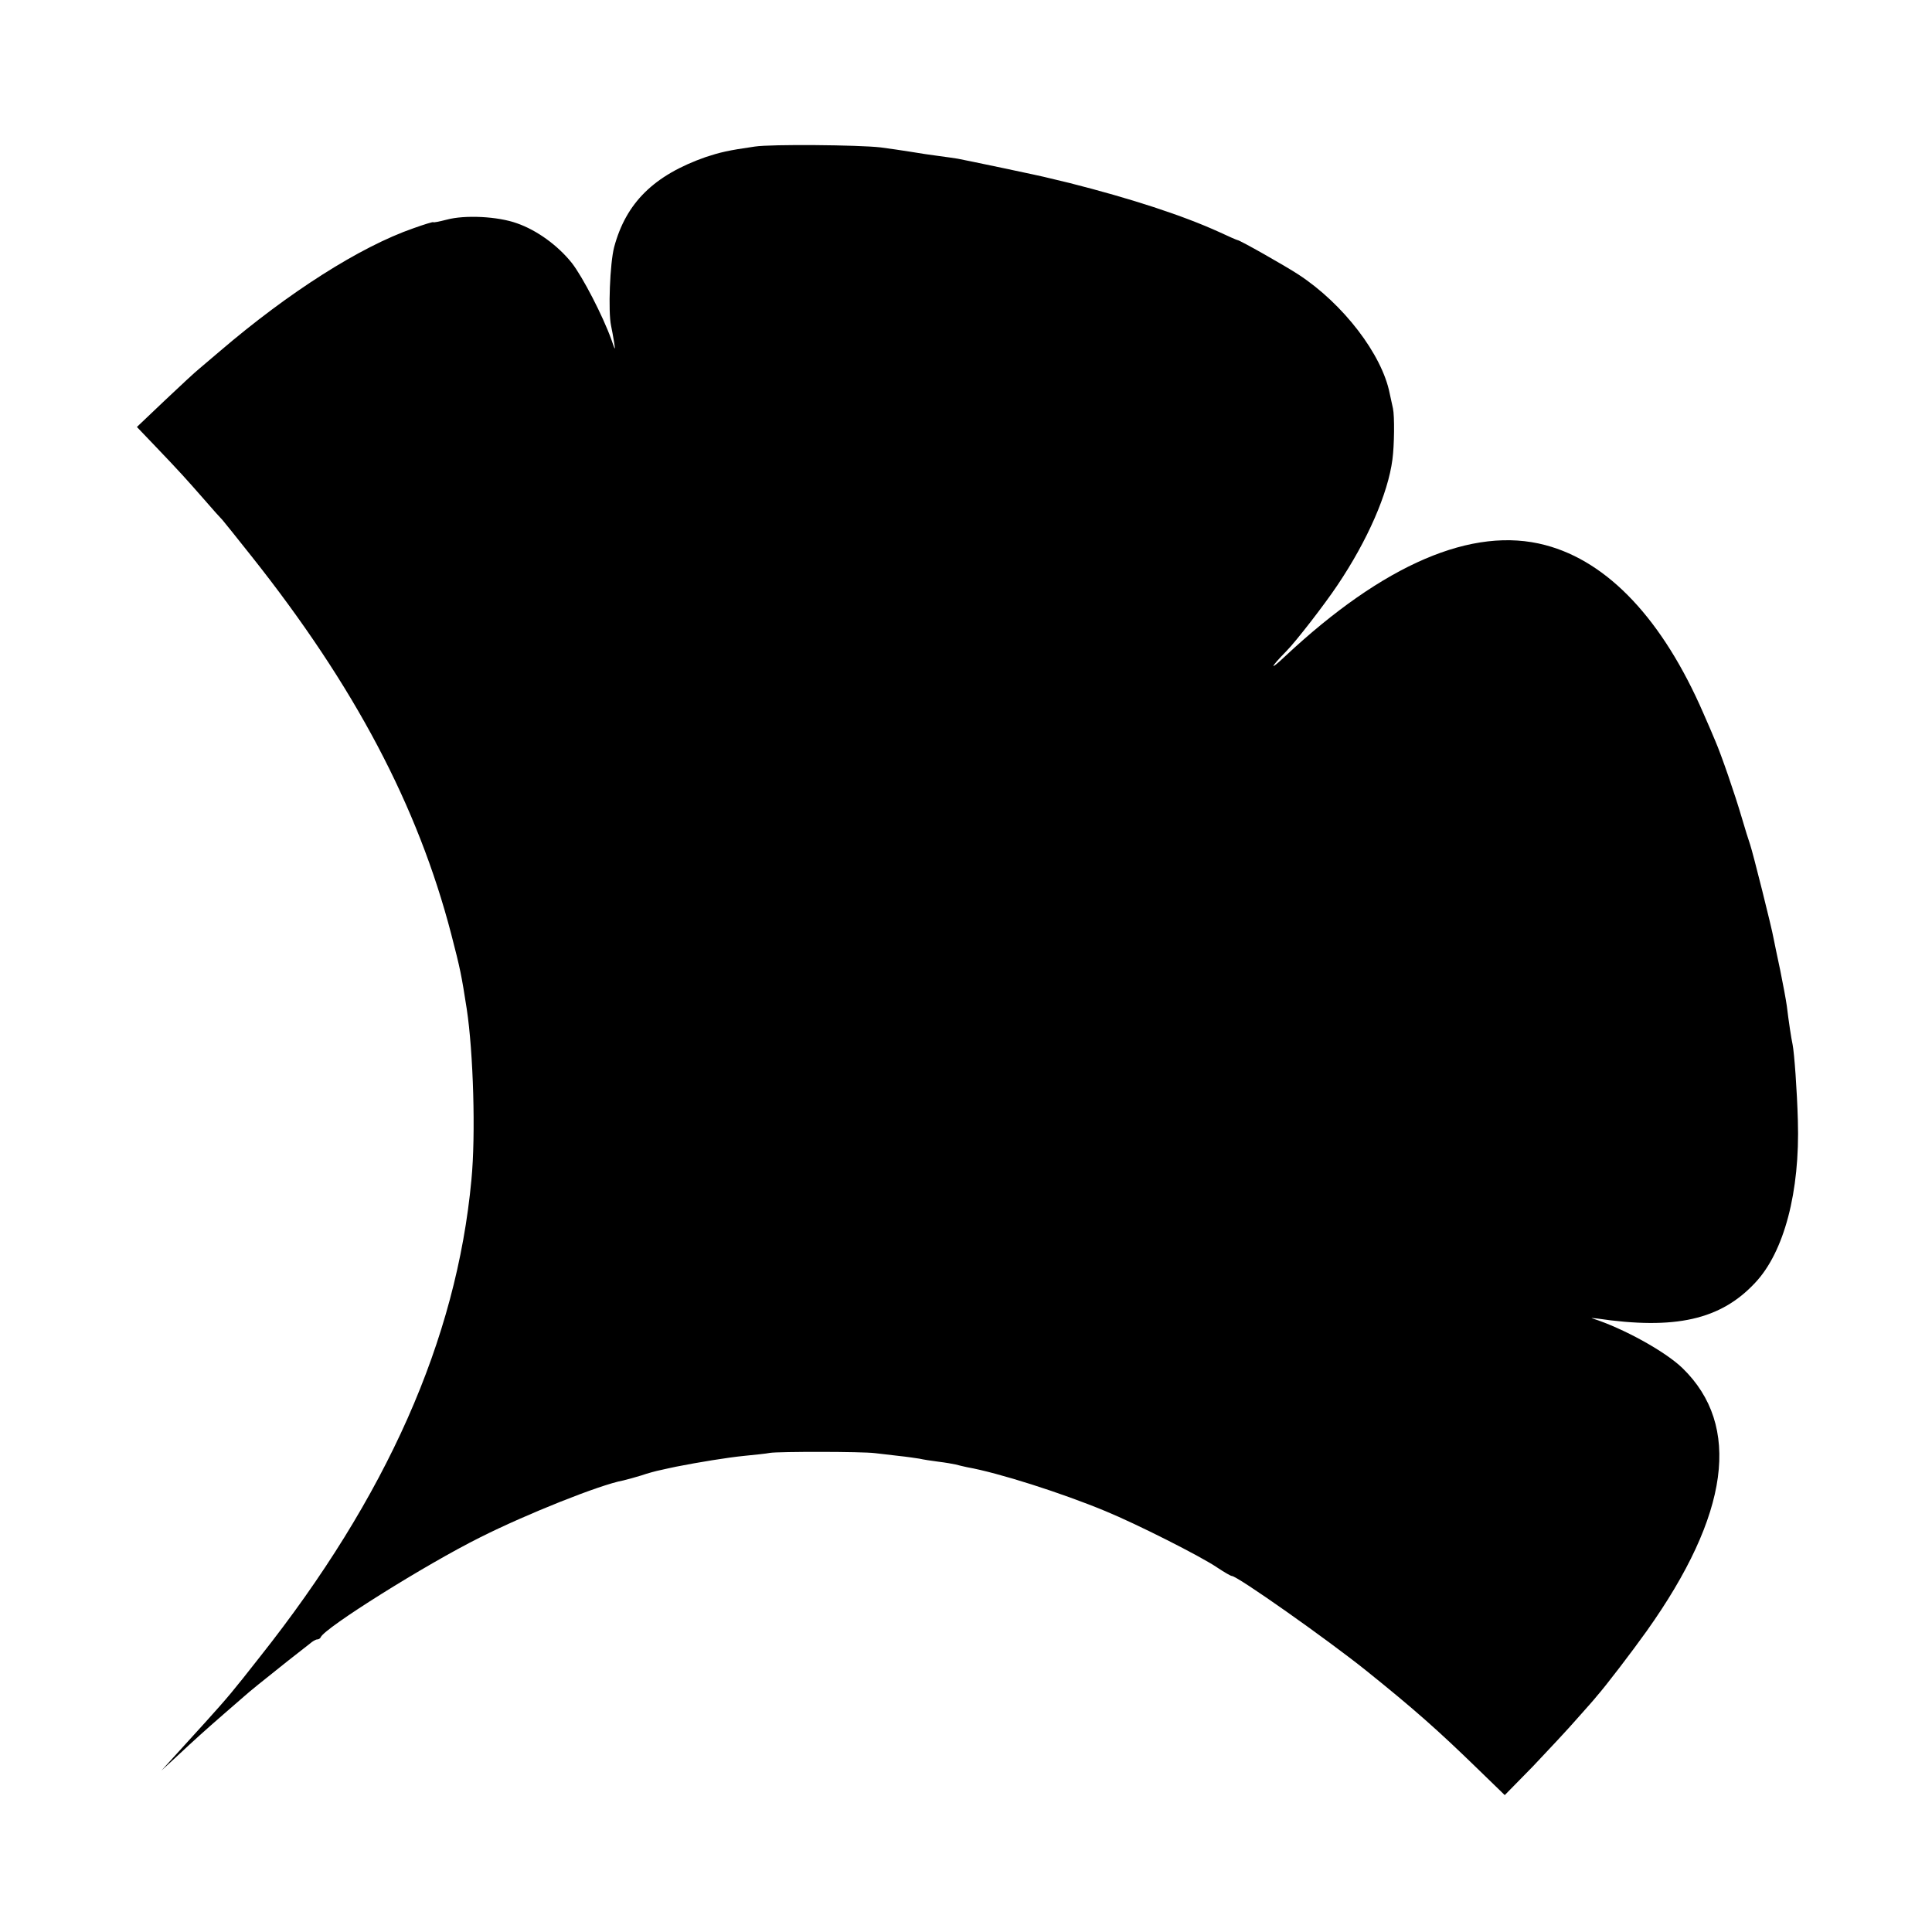
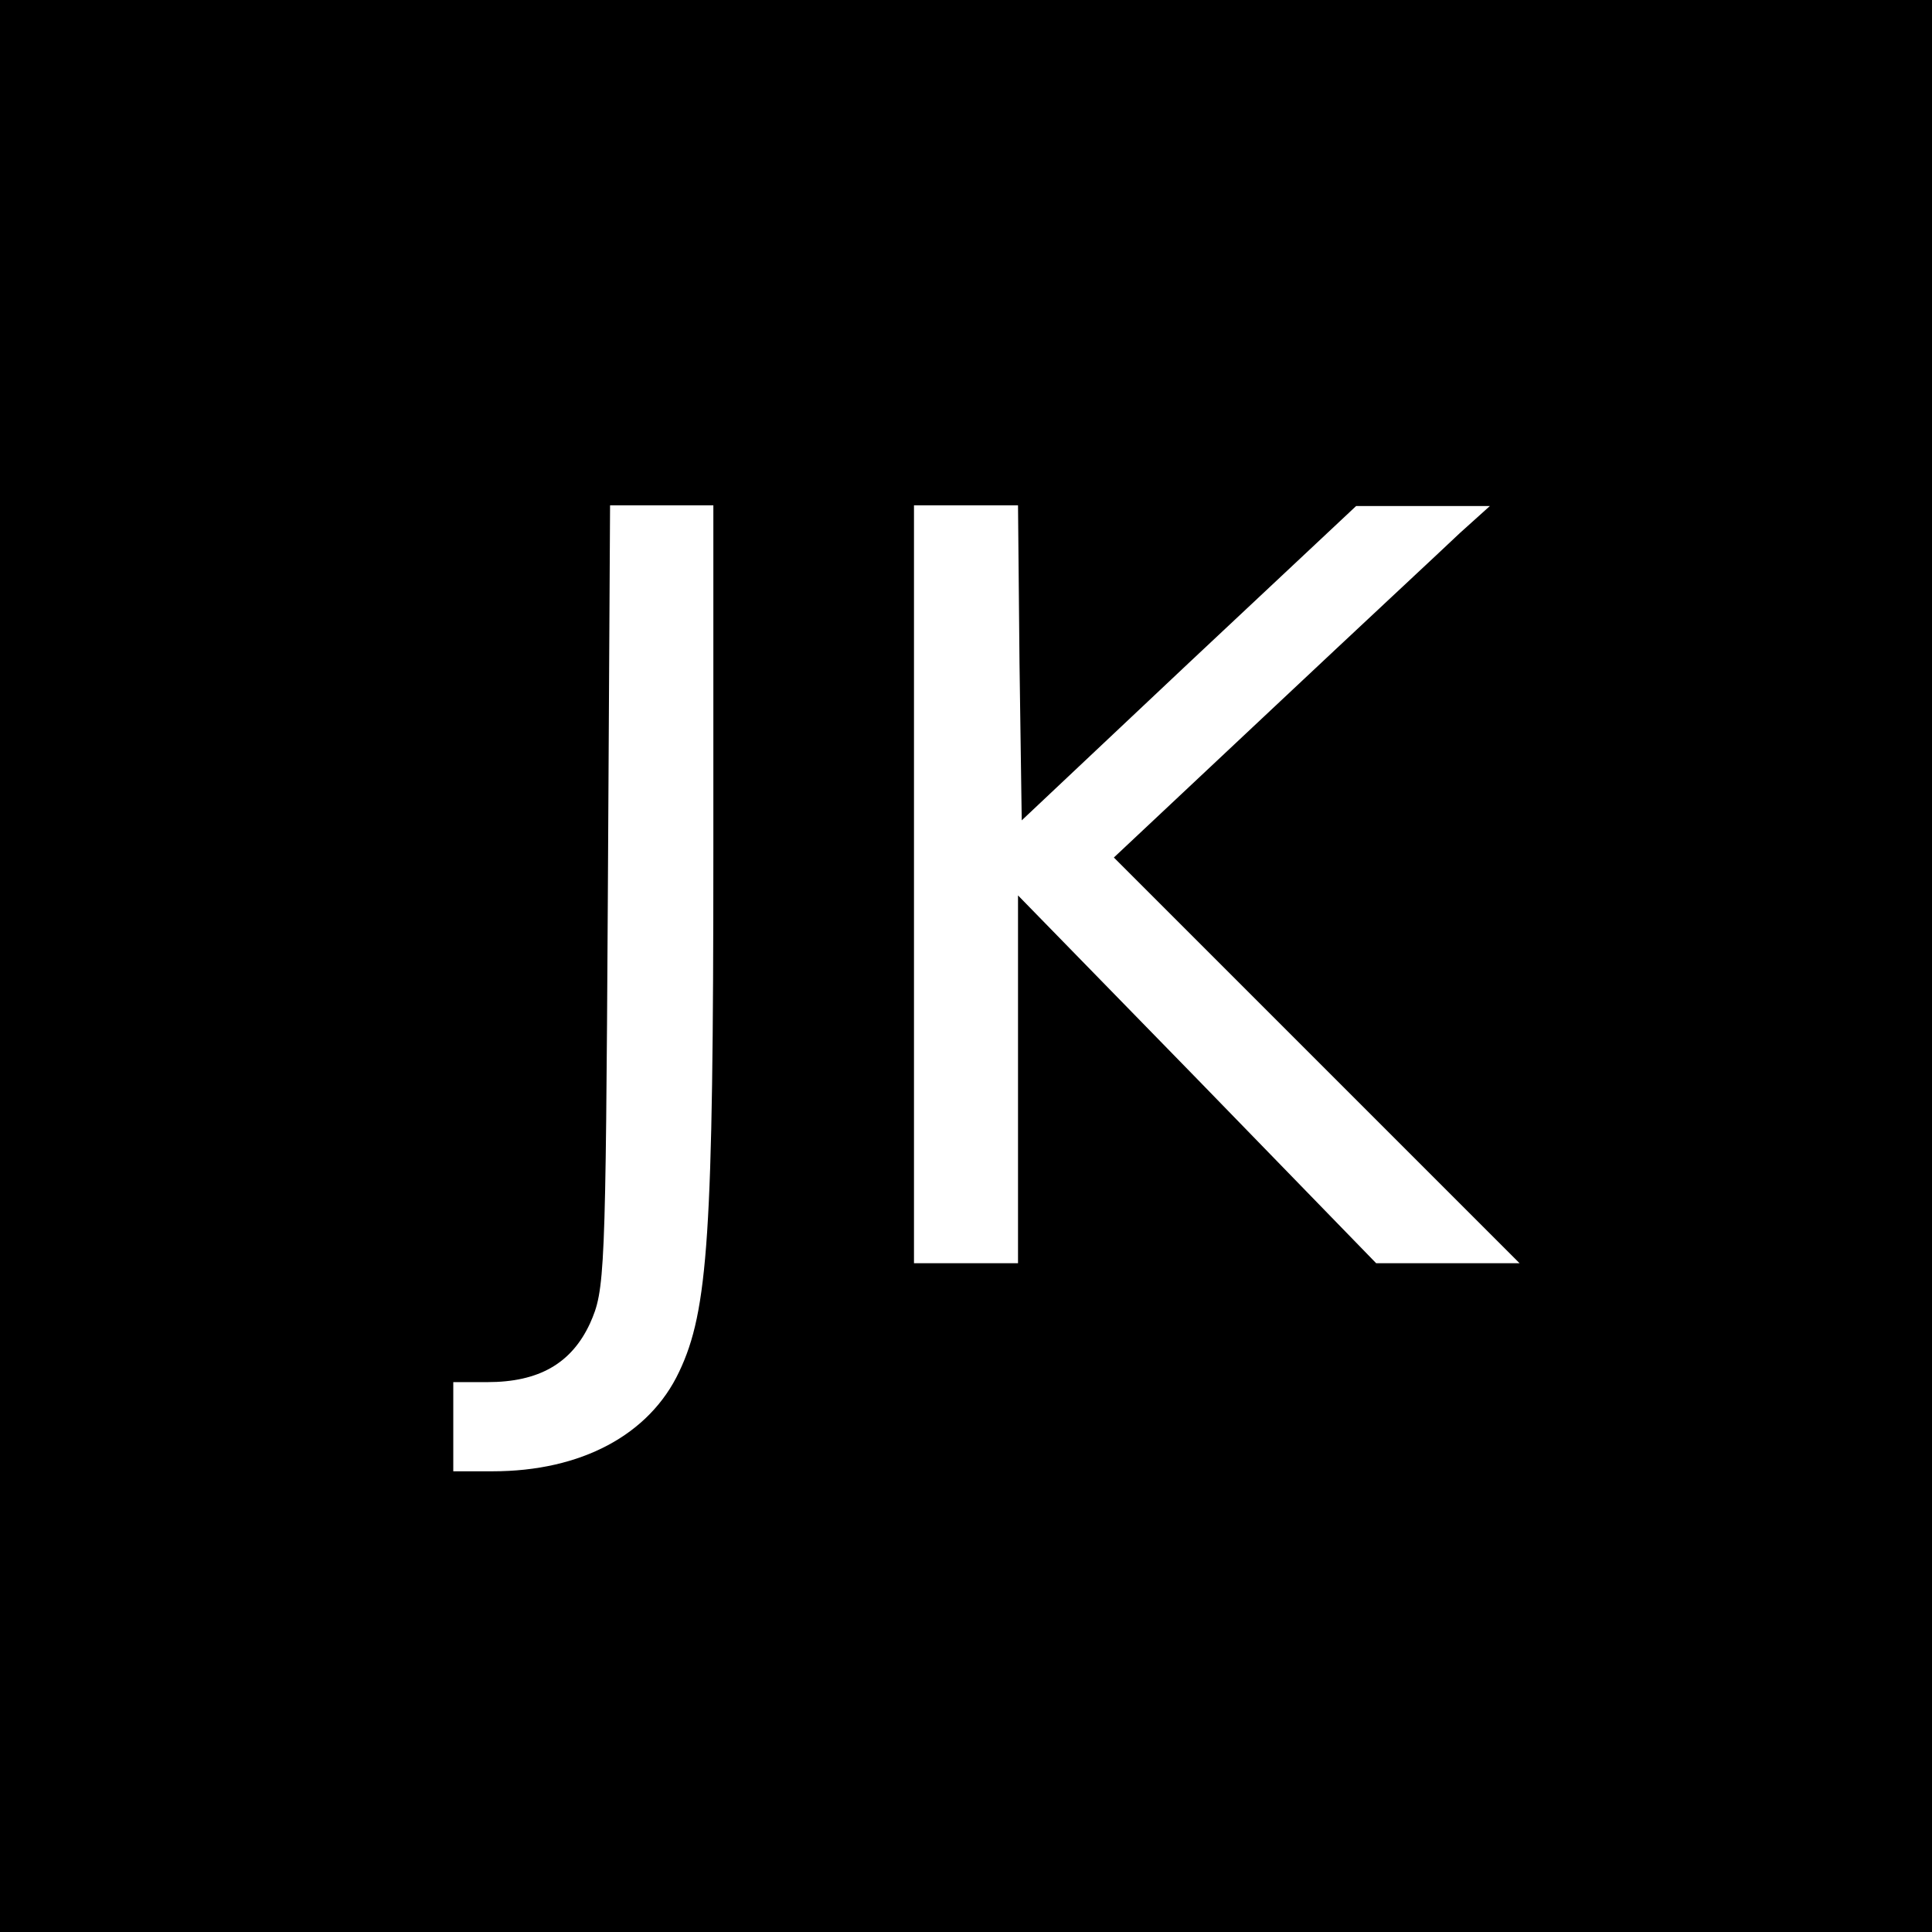
- <svg xmlns="http://www.w3.org/2000/svg" version="1.0" width="700pt" height="700pt" viewBox="0 0 700 700" preserveAspectRatio="xMidYMid meet">
-   <g transform="translate(0,700) scale(0.1,-0.1)" fill="#000000" stroke="none">
-     <path d="M2735 6469 c-98 -14 -126 -21 -178 -38 -188 -66 -289 -166 -332 -327 -15 -58 -22 -232 -11 -284 3 -14 8 -41 11 -60 5 -32 4 -31 -10 10 -31 86 -104 227 -143 277 -51 64 -127 119 -199 144 -69 25 -189 31 -255 13 -27 -7 -48 -11 -48 -9 0 2 -33 -8 -72 -22 -193 -67 -452 -232 -702 -446 -27 -23 -60 -51 -73 -62 -14 -11 -70 -63 -126 -116 l-101 -96 66 -69 c90 -94 114 -121 178 -194 30 -35 60 -68 66 -74 5 -6 53 -65 105 -131 374 -471 603 -905 724 -1370 33 -127 37 -148 56 -270 24 -157 33 -457 17 -620 -54 -579 -307 -1149 -767 -1729 -98 -125 -114 -144 -196 -235 -54 -59 -60 -66 -120 -132 l-40 -44 50 46 c76 71 104 96 175 158 36 31 70 61 76 66 14 13 72 60 154 125 36 28 73 57 83 65 9 8 21 15 26 15 5 0 11 3 13 8 14 34 381 264 578 362 167 84 435 191 518 206 13 3 42 11 65 18 23 8 56 17 72 20 17 4 41 9 55 12 81 16 185 33 245 39 39 4 81 8 95 11 32 5 334 5 380 -1 19 -2 58 -7 86 -10 29 -3 62 -8 75 -10 13 -3 44 -8 69 -11 25 -3 53 -8 62 -10 10 -3 29 -7 42 -10 113 -20 342 -93 501 -159 112 -46 346 -164 406 -205 24 -16 48 -30 52 -30 20 0 346 -230 487 -343 173 -139 259 -215 403 -355 l99 -96 102 104 c55 58 128 136 161 174 33 37 65 73 70 80 32 36 129 163 181 236 301 423 344 745 130 953 -63 61 -216 145 -326 180 -8 2 -1 2 15 0 284 -42 449 -5 574 129 105 111 163 330 155 588 -3 110 -13 245 -19 275 -5 23 -14 82 -21 140 -3 22 -14 81 -24 130 -11 50 -21 101 -24 115 -6 36 -75 311 -85 340 -5 14 -19 59 -31 100 -24 82 -74 227 -95 275 -7 17 -26 62 -43 100 -147 339 -345 550 -573 610 -263 70 -586 -69 -944 -404 -57 -54 -54 -41 5 19 35 35 140 171 186 240 109 162 183 332 199 455 7 51 8 158 2 185 -2 8 -7 33 -12 55 -28 141 -168 324 -330 430 -47 31 -213 125 -221 125 -2 0 -32 13 -66 29 -134 61 -322 122 -543 178 -33 8 -67 16 -75 18 -25 7 -303 65 -330 70 -14 2 -45 7 -70 10 -25 3 -70 10 -100 15 -30 5 -80 12 -110 16 -79 9 -396 12 -455 3z" />
+ <svg xmlns="http://www.w3.org/2000/svg" version="1.0" width="260pt" height="260pt" viewBox="0 0 260 260" preserveAspectRatio="xMidYMid meet">
+   <g transform="translate(0,260) scale(0.1,-0.1)" fill="#000000" stroke="none">
+     <path d="M0 1300 l0 -1300 1300 0 1300 0 0 1300 0 1300 -1300 0 -1300 0 0 -1300z m960 158 c0 -519 -7 -622 -46 -704 -40 -85 -132 -134 -251 -134 l-53 0 0 60 0 60 46 0 c69 0 113 25 138 79 20 45 21 61 24 574 l3 527 69 0 70 0 0 -462z m412 250 l3 -212 225 212 225 211 90 0 90 0 -40 -36 c-22 -21 -136 -127 -253 -237 l-213 -200 273 -273 273 -273 -97 0 -96 0 -241 248 -241 247 0 -247 0 -248 -70 0 -70 0 0 510 0 510 70 0 70 0 2 -212z" />
  </g>
</svg>
